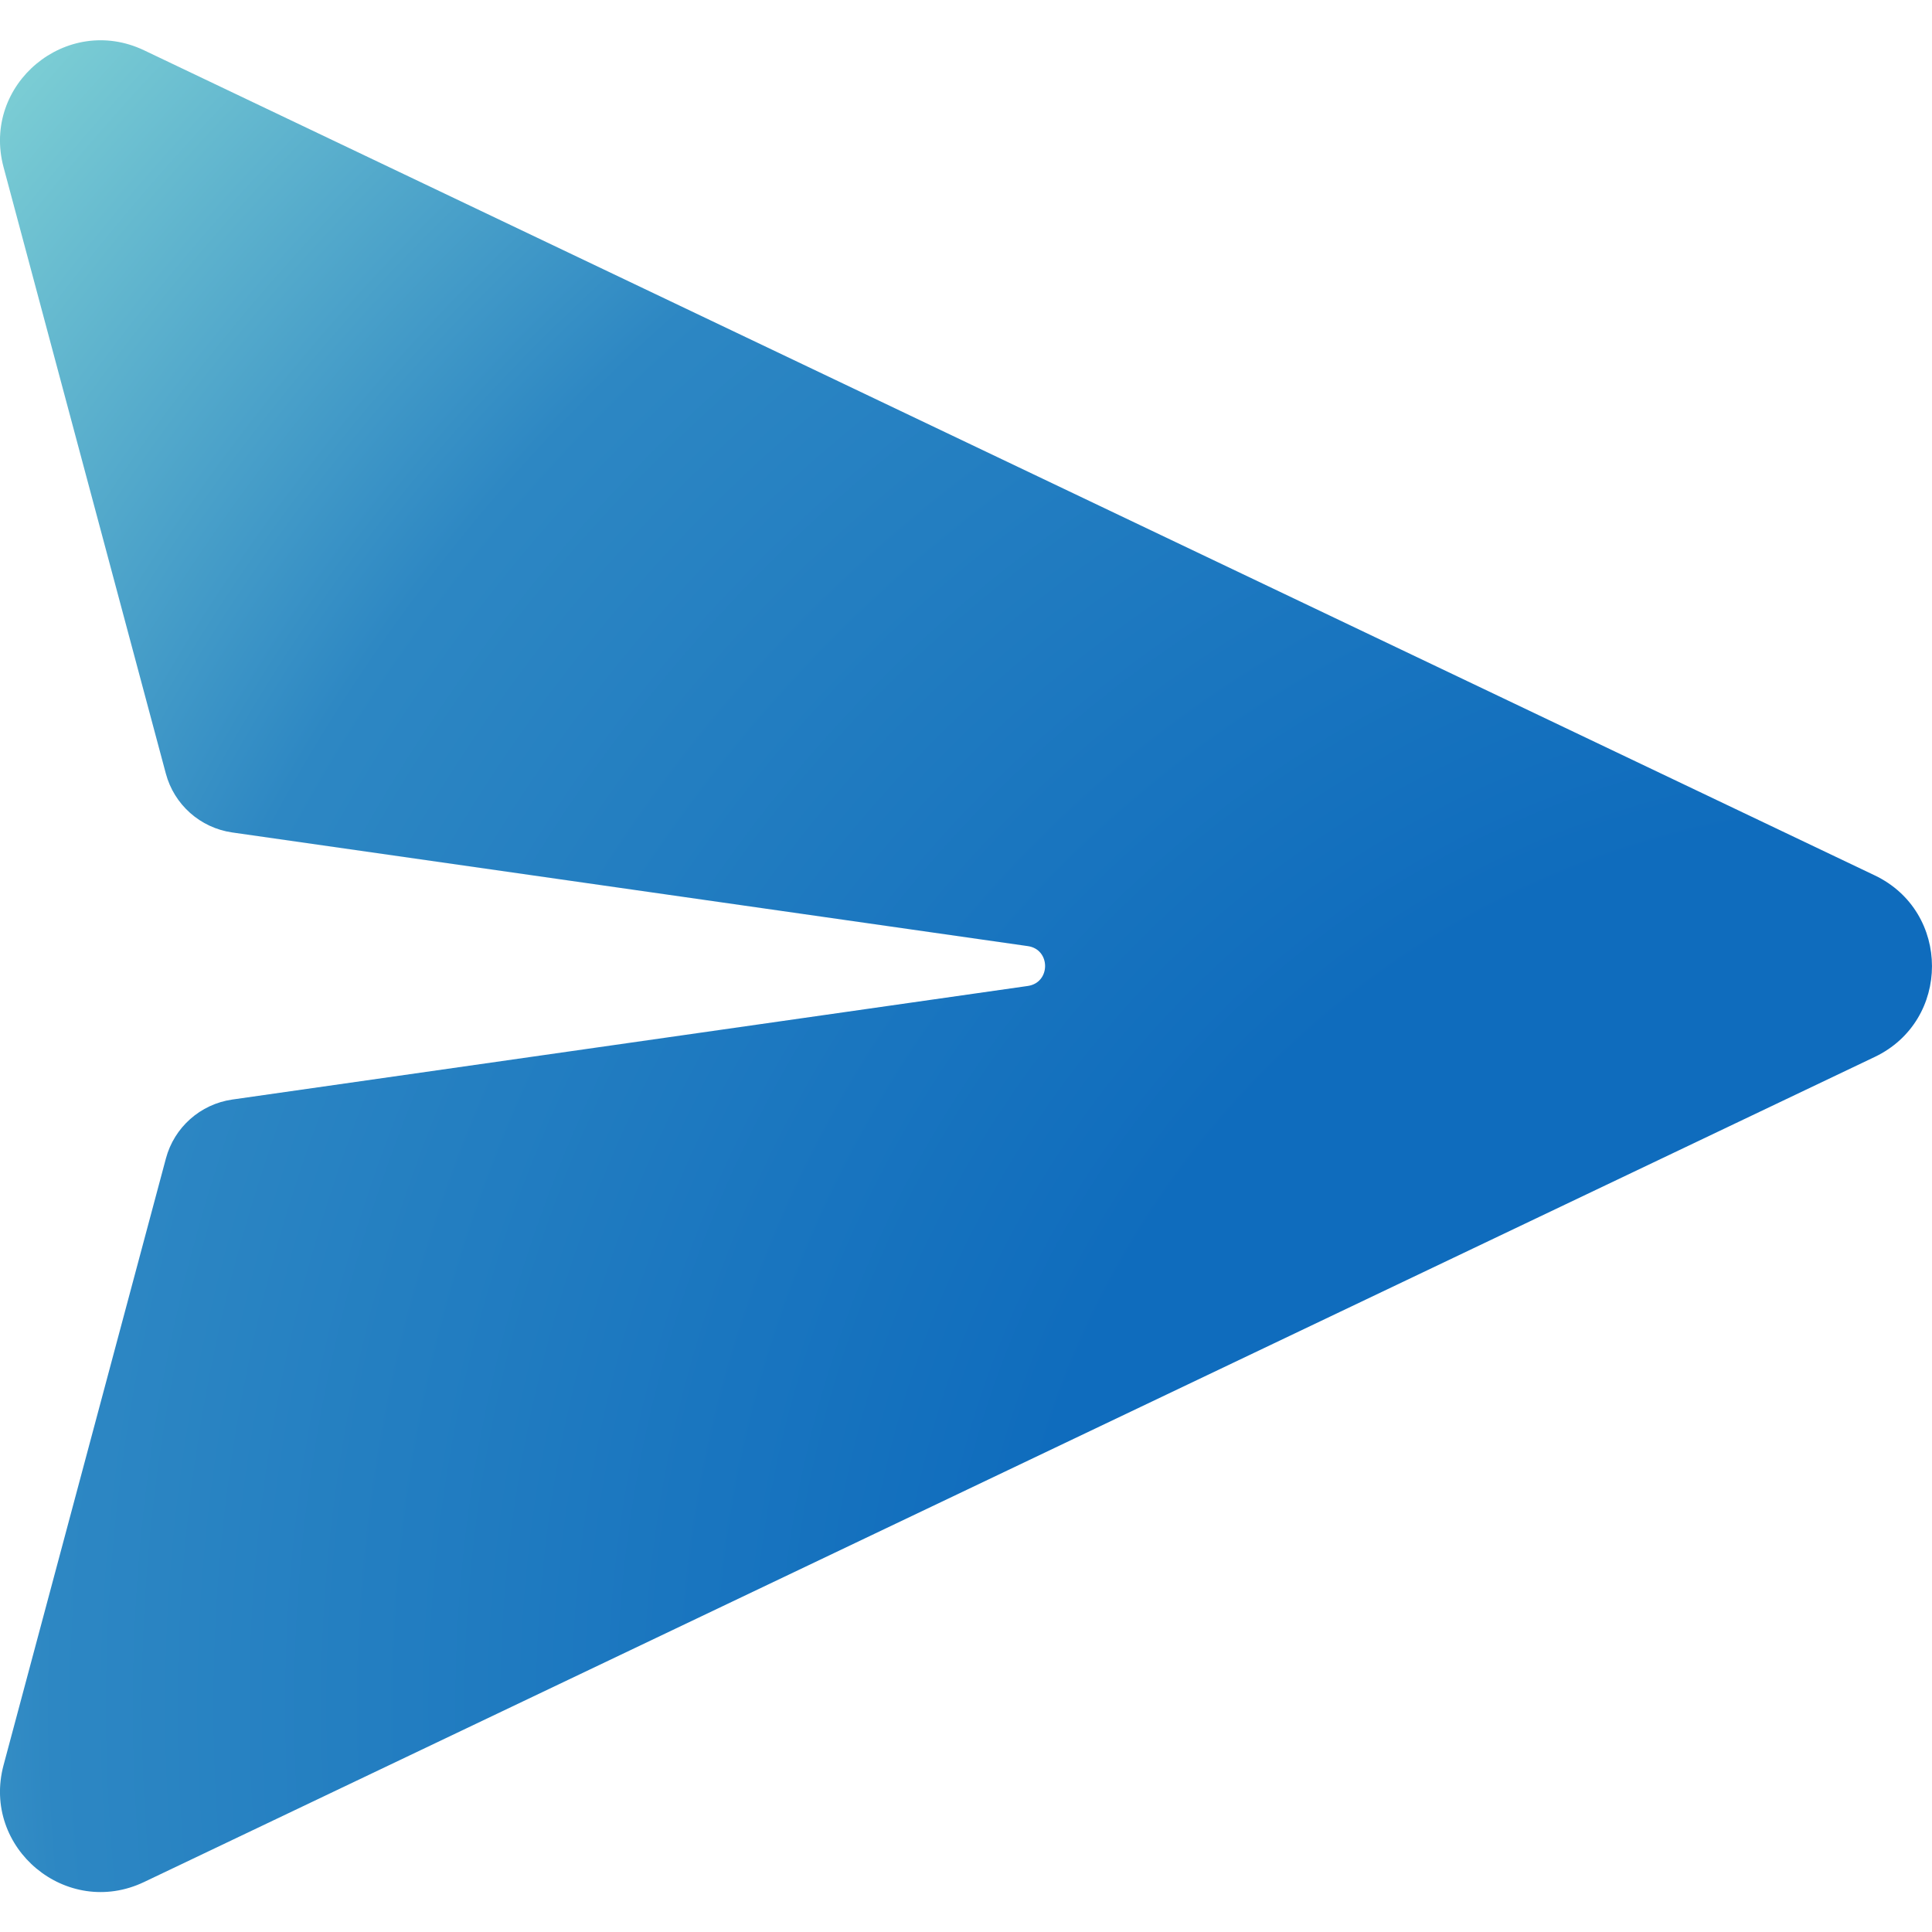
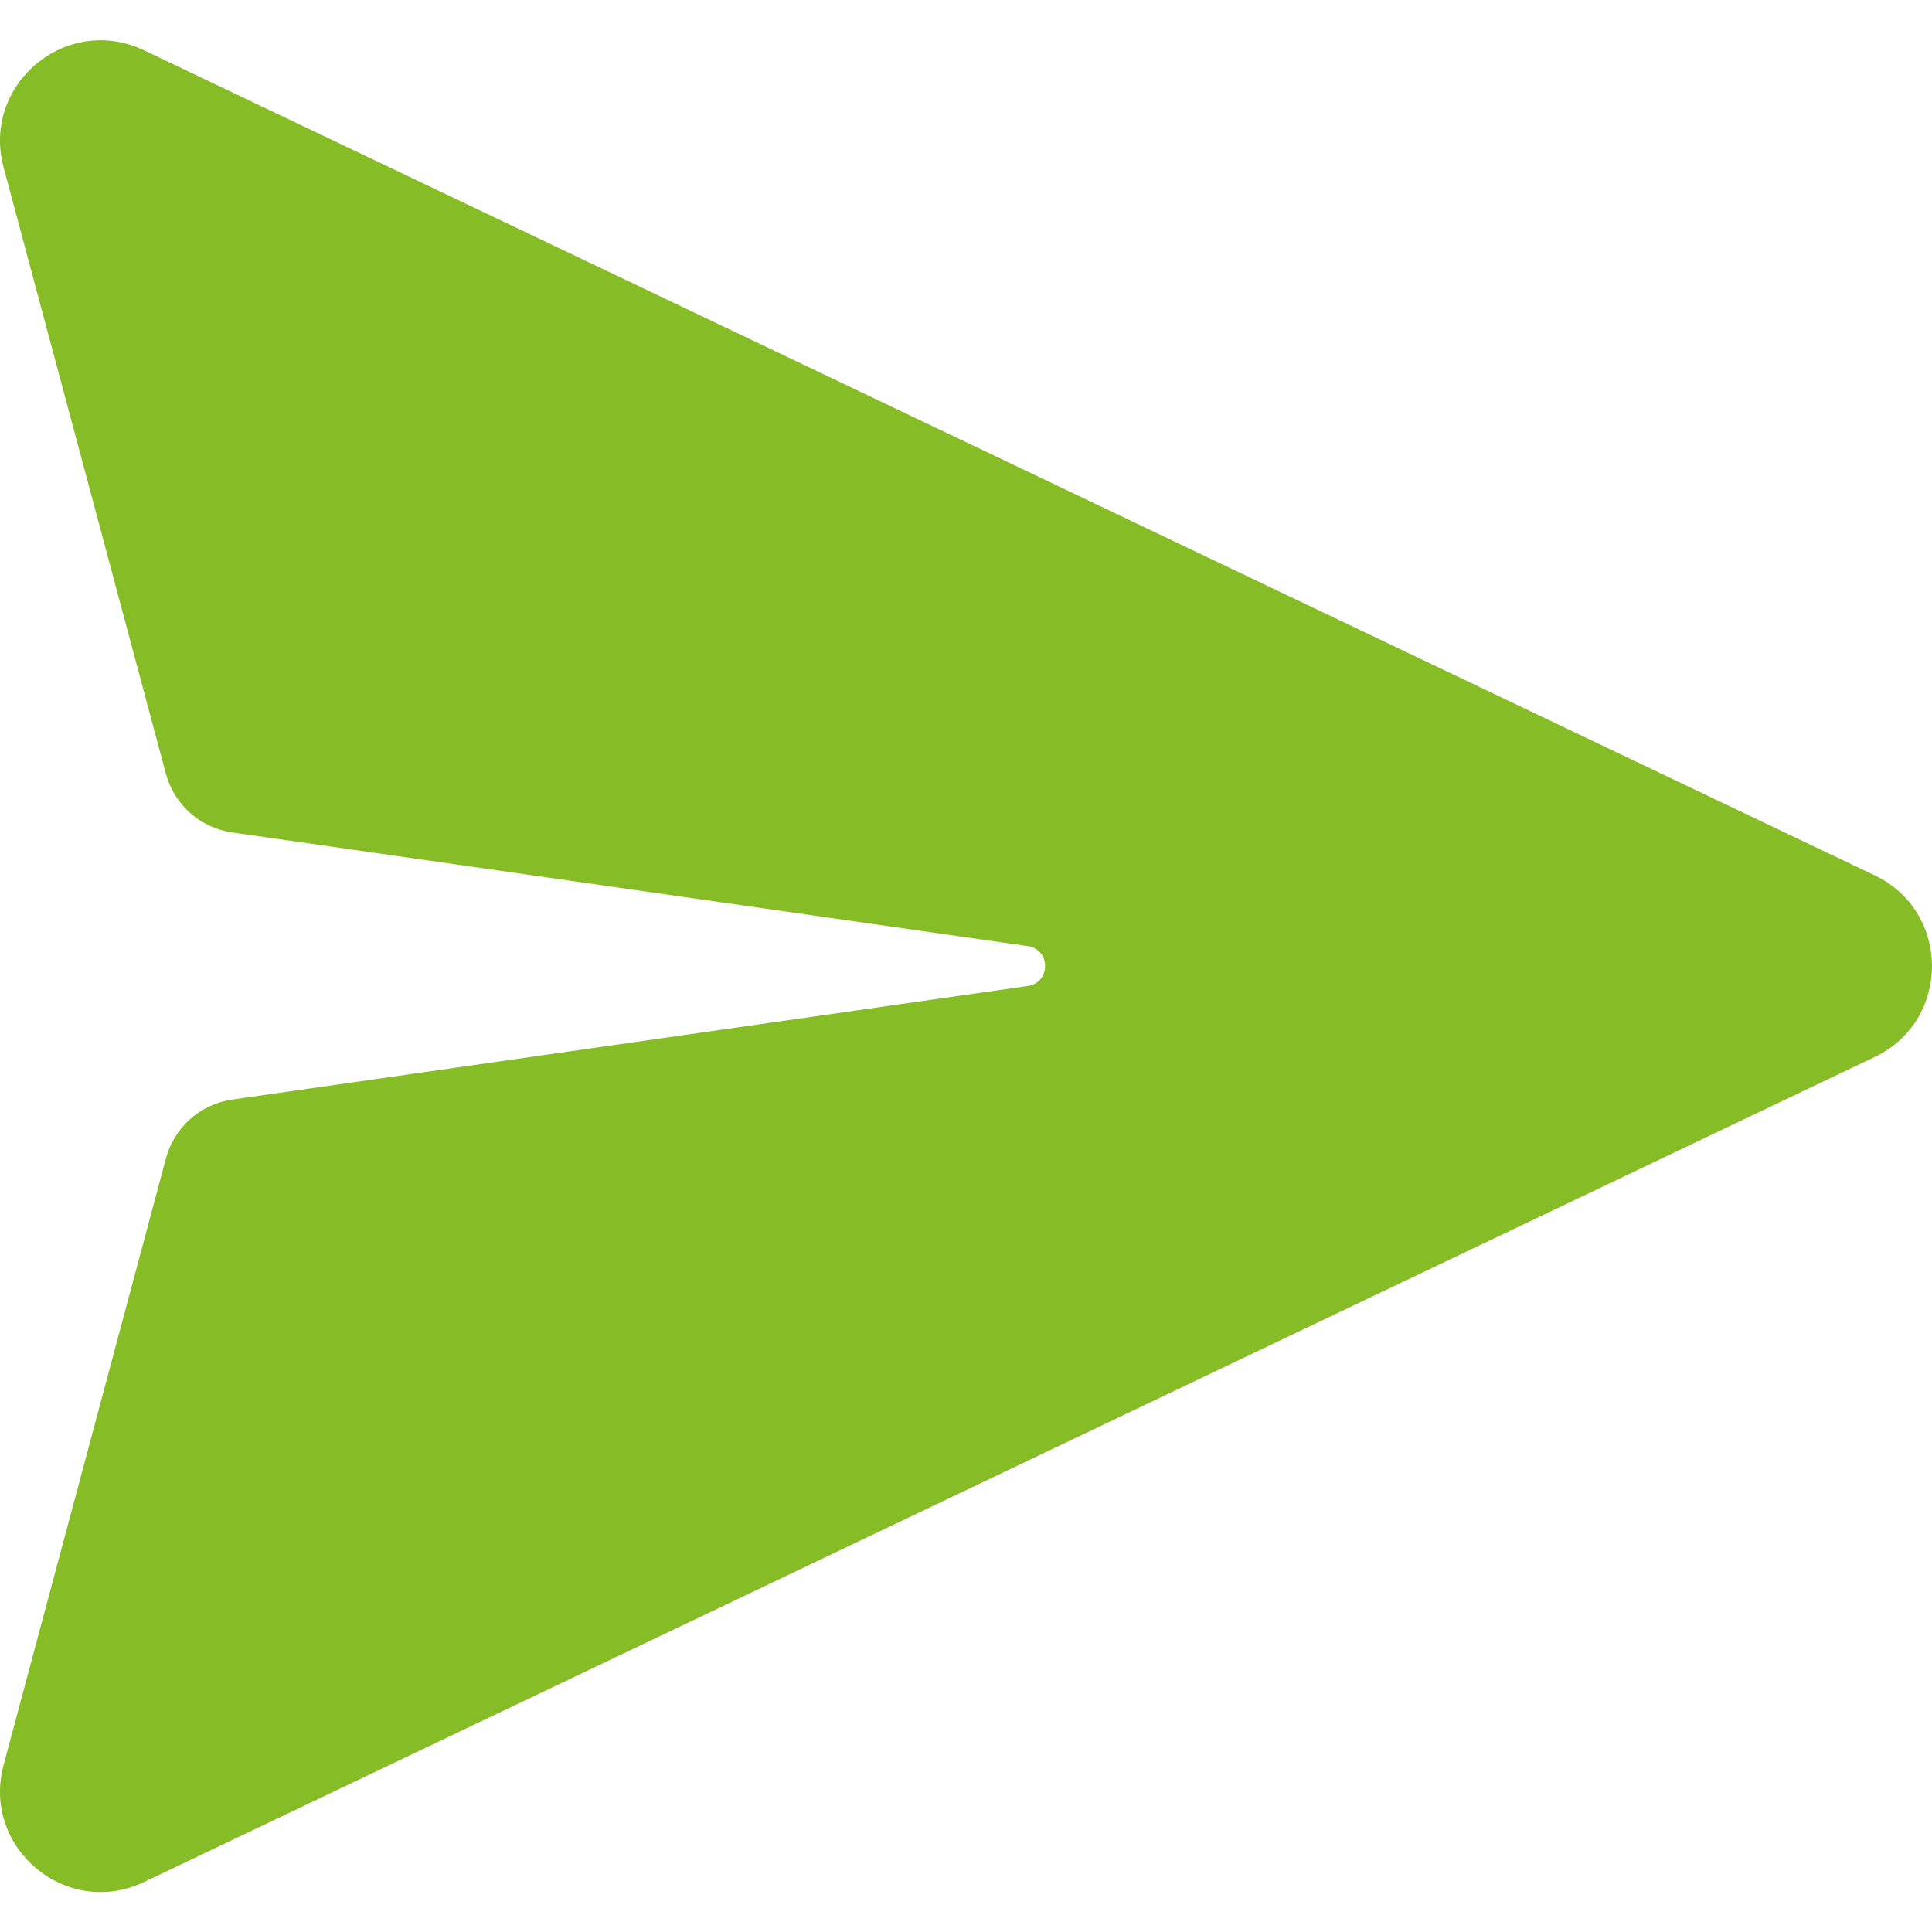
<svg xmlns="http://www.w3.org/2000/svg" width="24" height="24" viewBox="0 0 24 24" fill="none">
  <path d="M1.79 0.625C0.827 0.166 -0.231 1.046 0.044 2.076L2.06 9.609C2.163 9.996 2.488 10.284 2.884 10.341L12.768 11.753C13.054 11.793 13.054 12.207 12.768 12.248L2.885 13.659C2.489 13.716 2.164 14.004 2.061 14.391L0.044 21.928C-0.231 22.958 0.827 23.838 1.79 23.379L23.288 13.13C24.237 12.678 24.237 11.326 23.288 10.874L1.79 0.625Z" fill="url(#paint0_radial_2280_119090)" />
  <defs>
    <radialGradient id="paint0_radial_2280_119090" cx="0" cy="0" r="1" gradientUnits="userSpaceOnUse" gradientTransform="translate(24.0234 21.2469) rotate(-142.006) scale(33.4402 32.3913)">
-       <stop offset="0.336" stop-color="#0F6CBD" />
-       <stop offset="0.703" stop-color="#2D87C3" />
-       <stop offset="1" stop-color="#8DDDD8" />
+       <stop offset="0.336" stop-color="#86BC25" />
+       <stop offset="0.703" stop-color="#86BC25" />
+       <stop offset="1" stop-color="#86BC25" />
    </radialGradient>
  </defs>
</svg>
